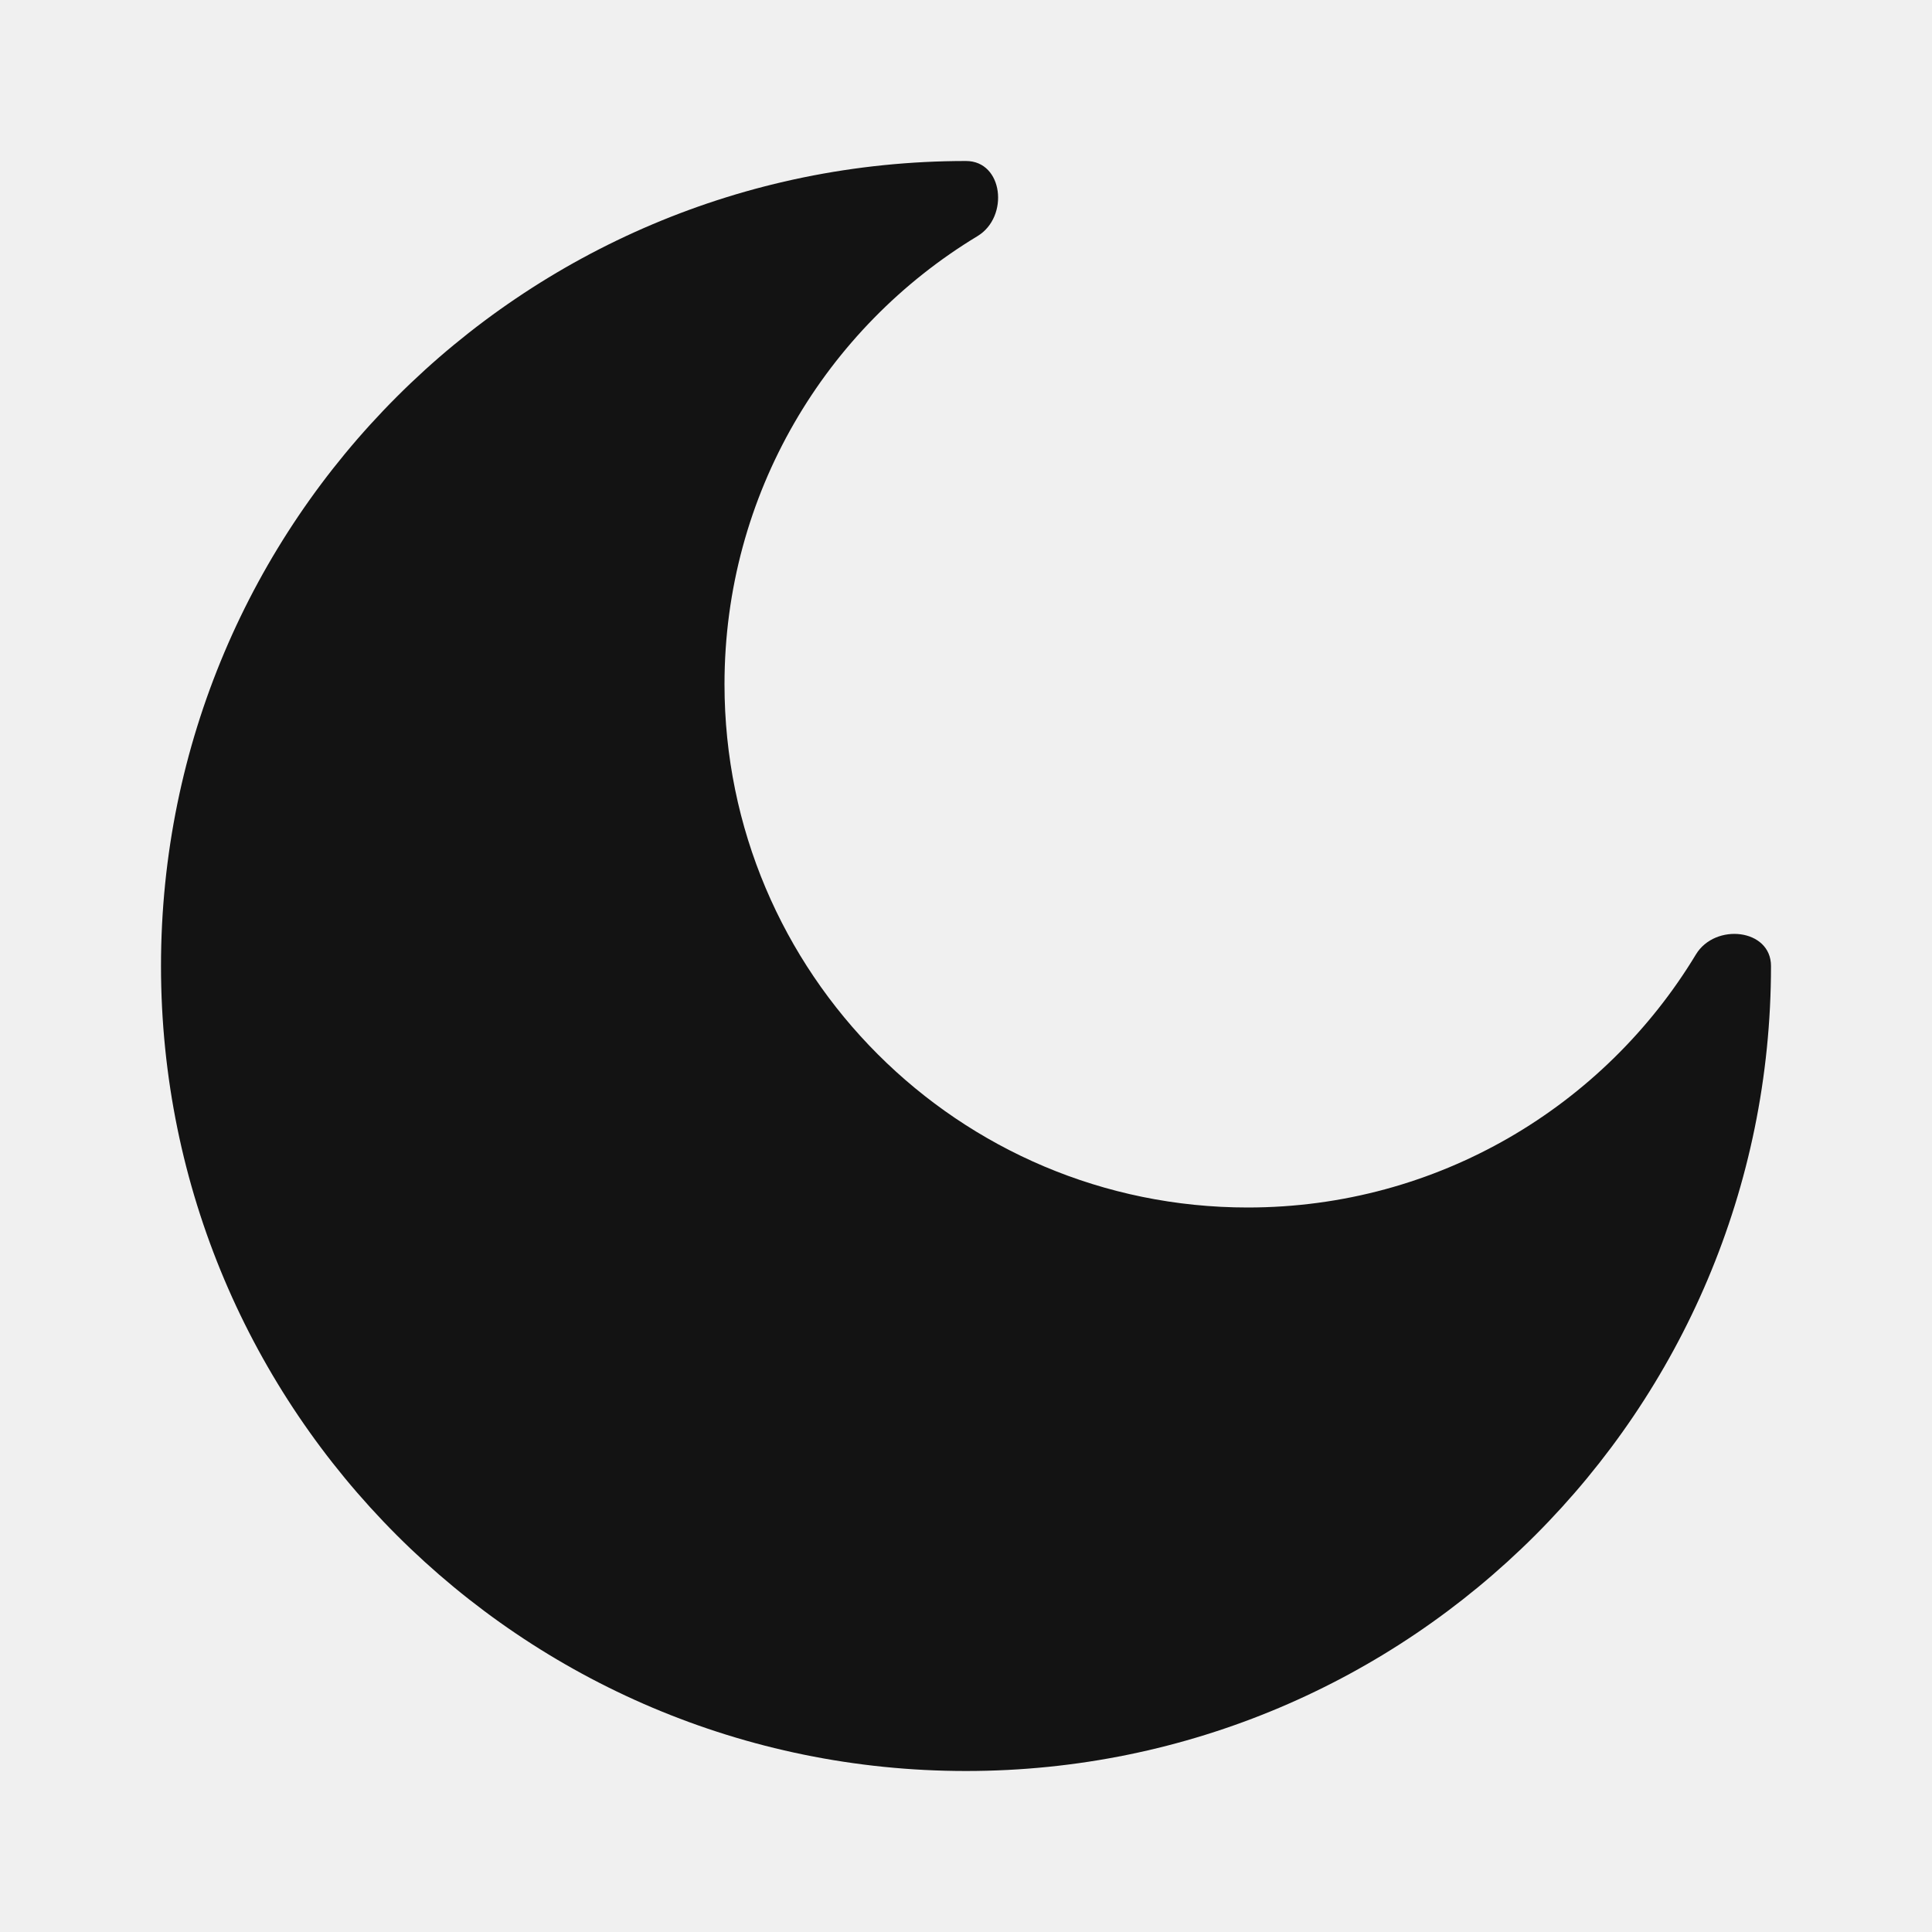
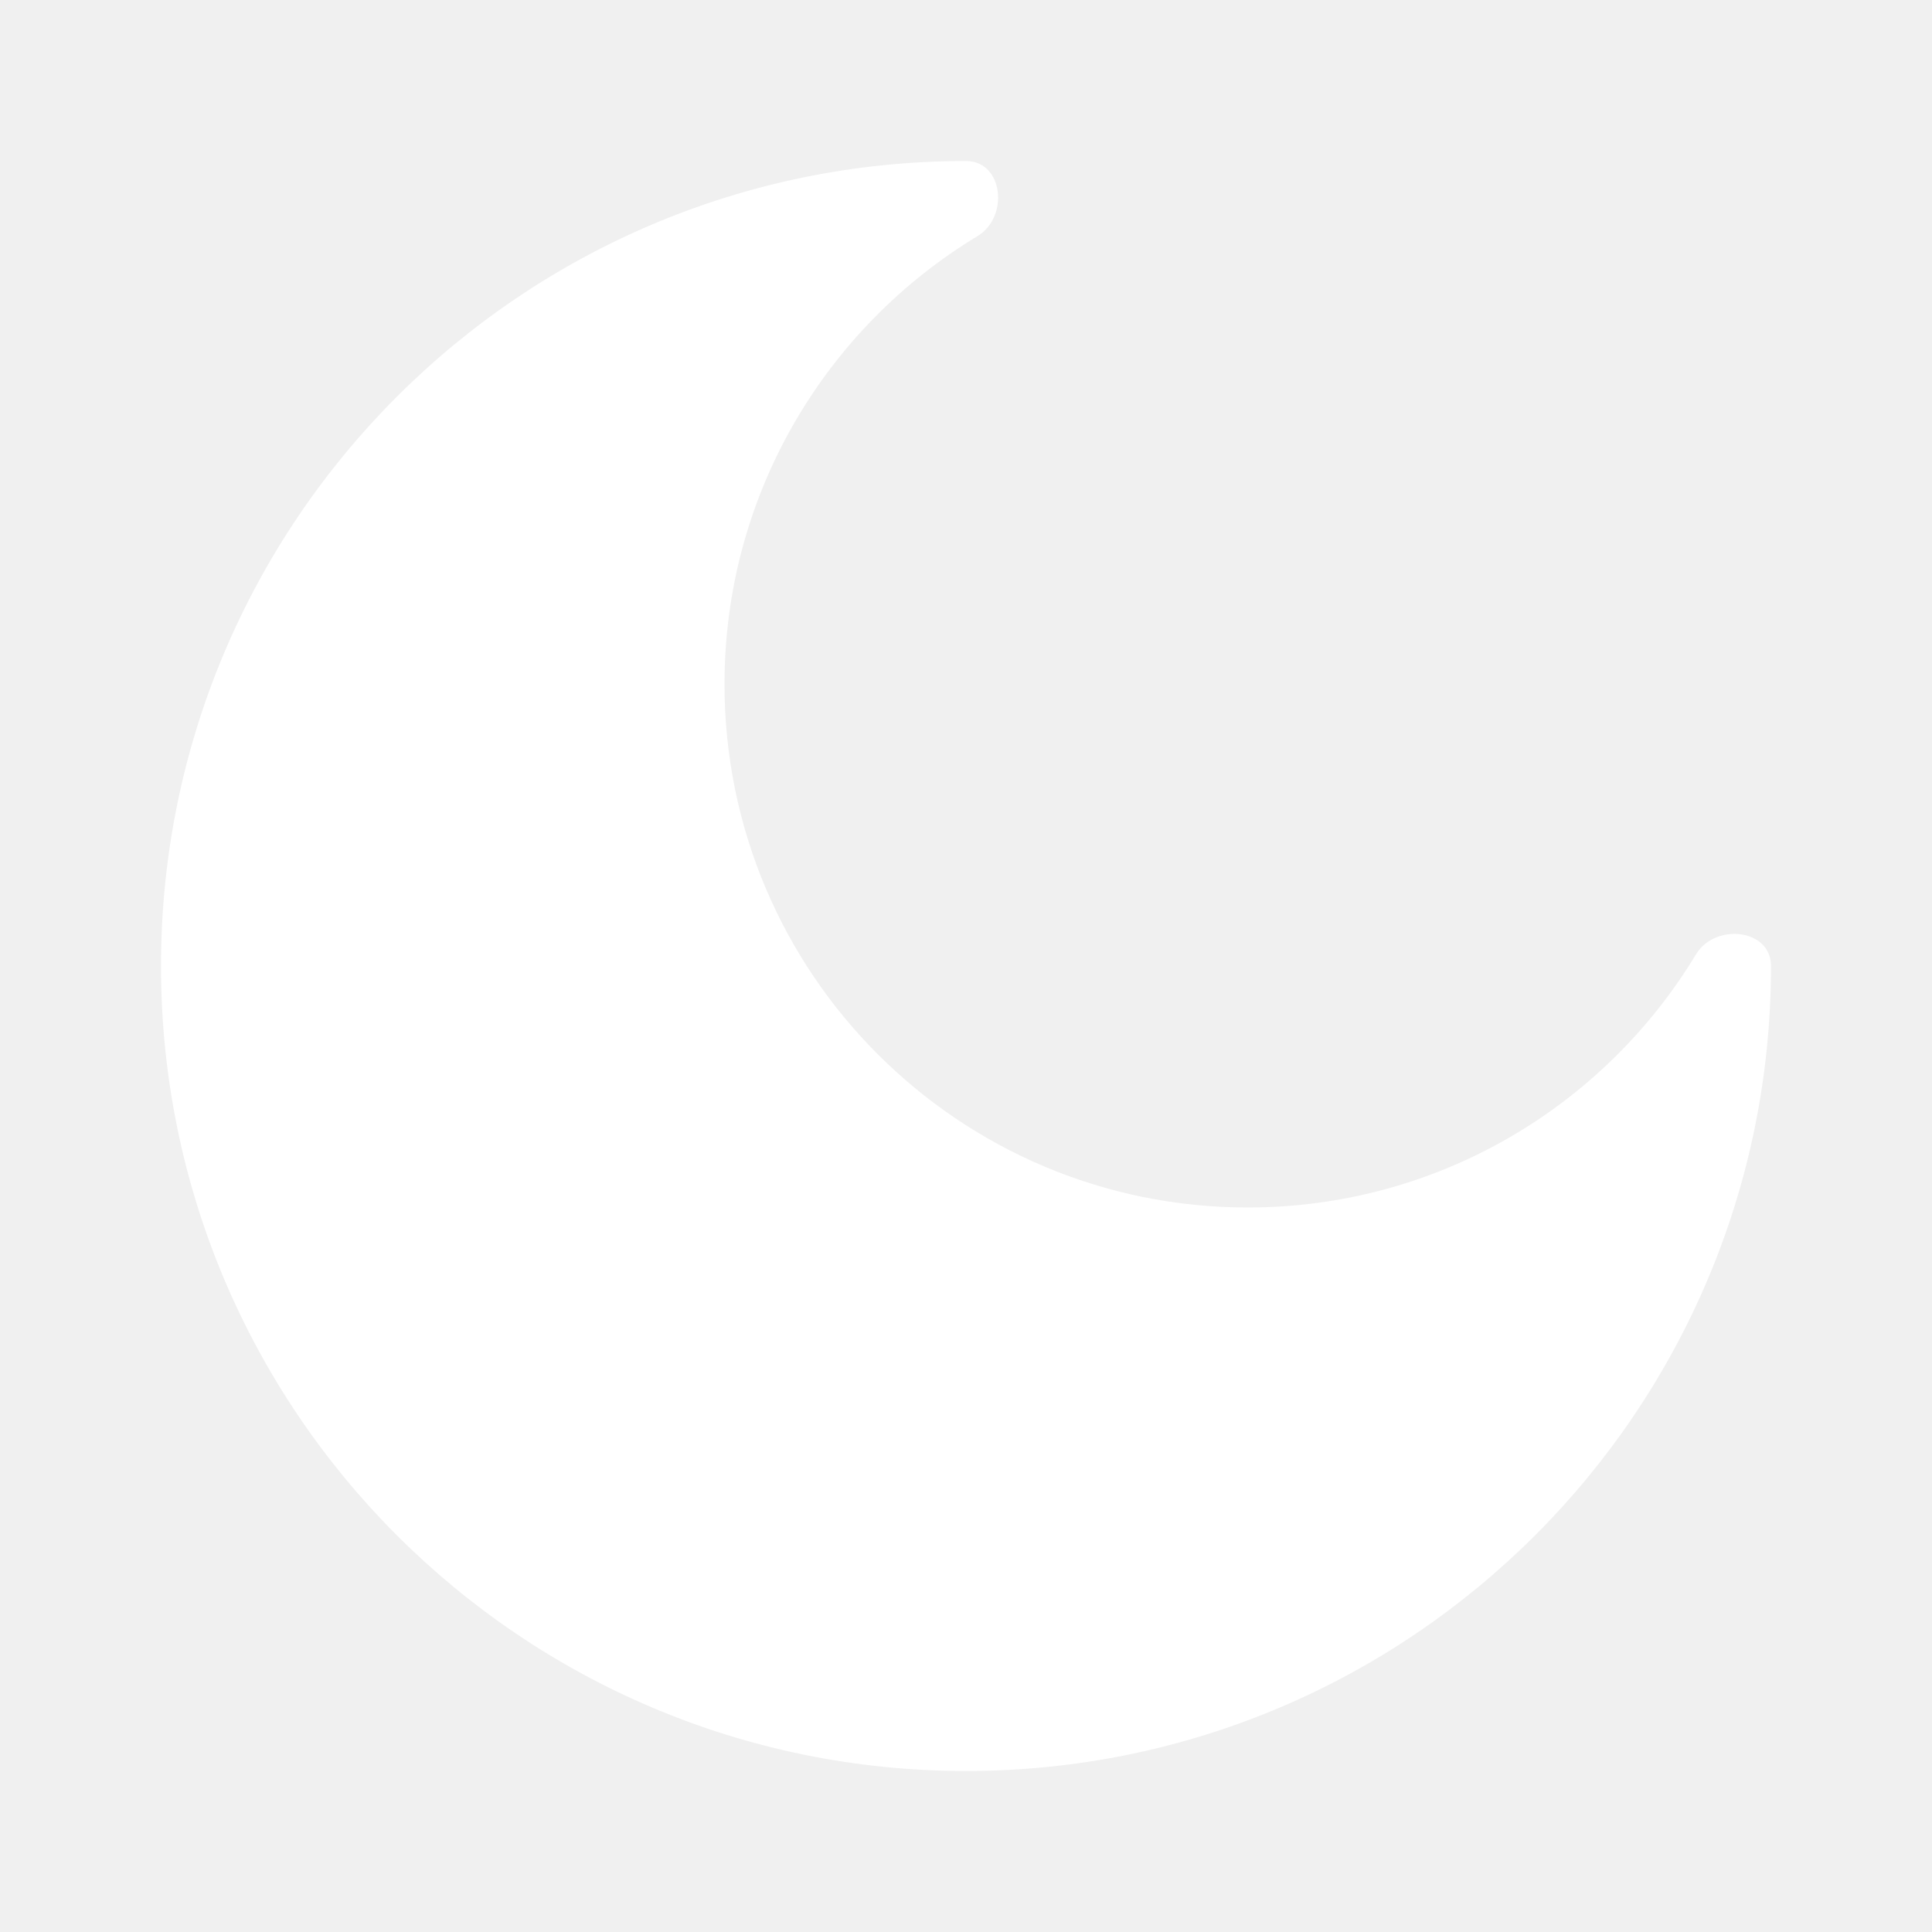
<svg xmlns="http://www.w3.org/2000/svg" width="64px" height="64px" viewBox="0 0 24 24" fill="none">
  <g id="SVGRepo_bgCarrier" stroke-width="0" />
  <g id="SVGRepo_tracerCarrier" stroke-linecap="round" stroke-linejoin="round" />
  <g id="SVGRepo_iconCarrier">
-     <path d="M12 22C17.523 22 22 17.523 22 12C22 11.537 21.306 11.461 21.067 11.857C19.929 13.741 17.861 15 15.5 15C11.91 15 9 12.09 9 8.5C9 6.138 10.259 4.071 12.143 2.933C12.539 2.693 12.463 2 12 2C6.477 2 2 6.477 2 12C2 17.523 6.477 22 12 22Z" fill="#131313" />
+     <path d="M12 22C17.523 22 22 17.523 22 12C22 11.537 21.306 11.461 21.067 11.857C19.929 13.741 17.861 15 15.5 15C11.91 15 9 12.09 9 8.5C9 6.138 10.259 4.071 12.143 2.933C12.539 2.693 12.463 2 12 2C6.477 2 2 6.477 2 12C2 17.523 6.477 22 12 22Z" fill="#ffffff" />
  </g>
</svg>
